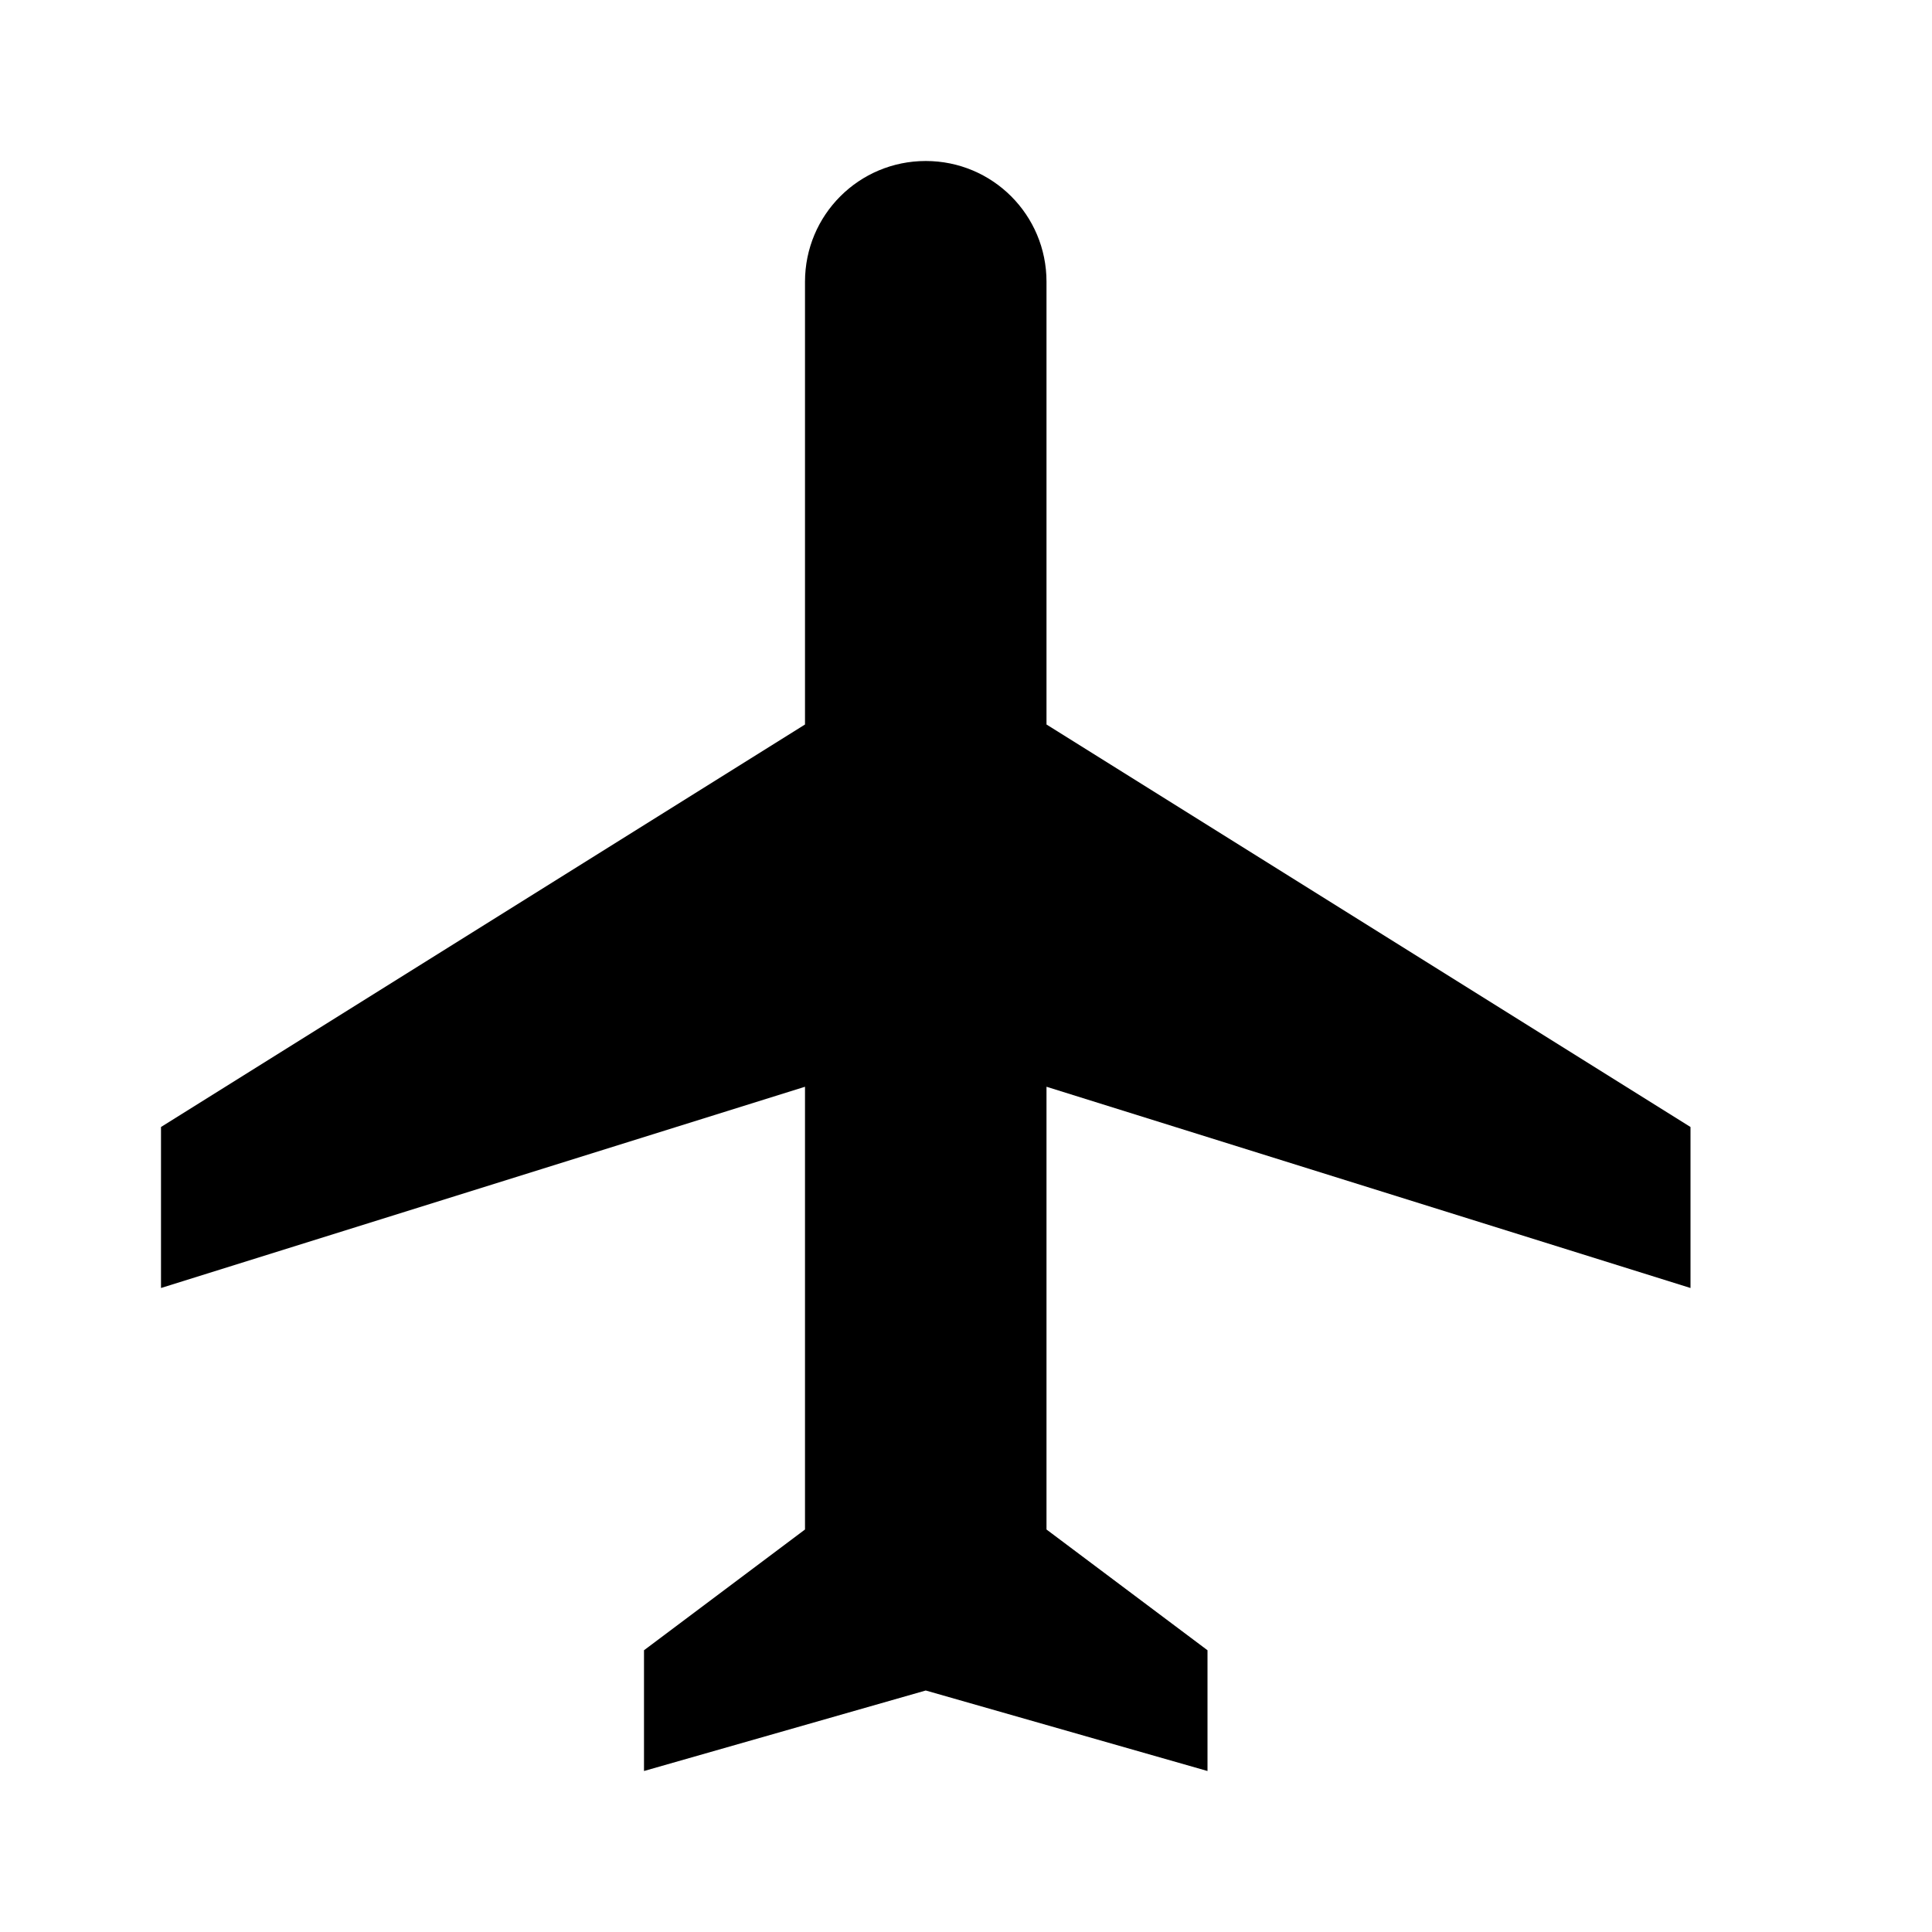
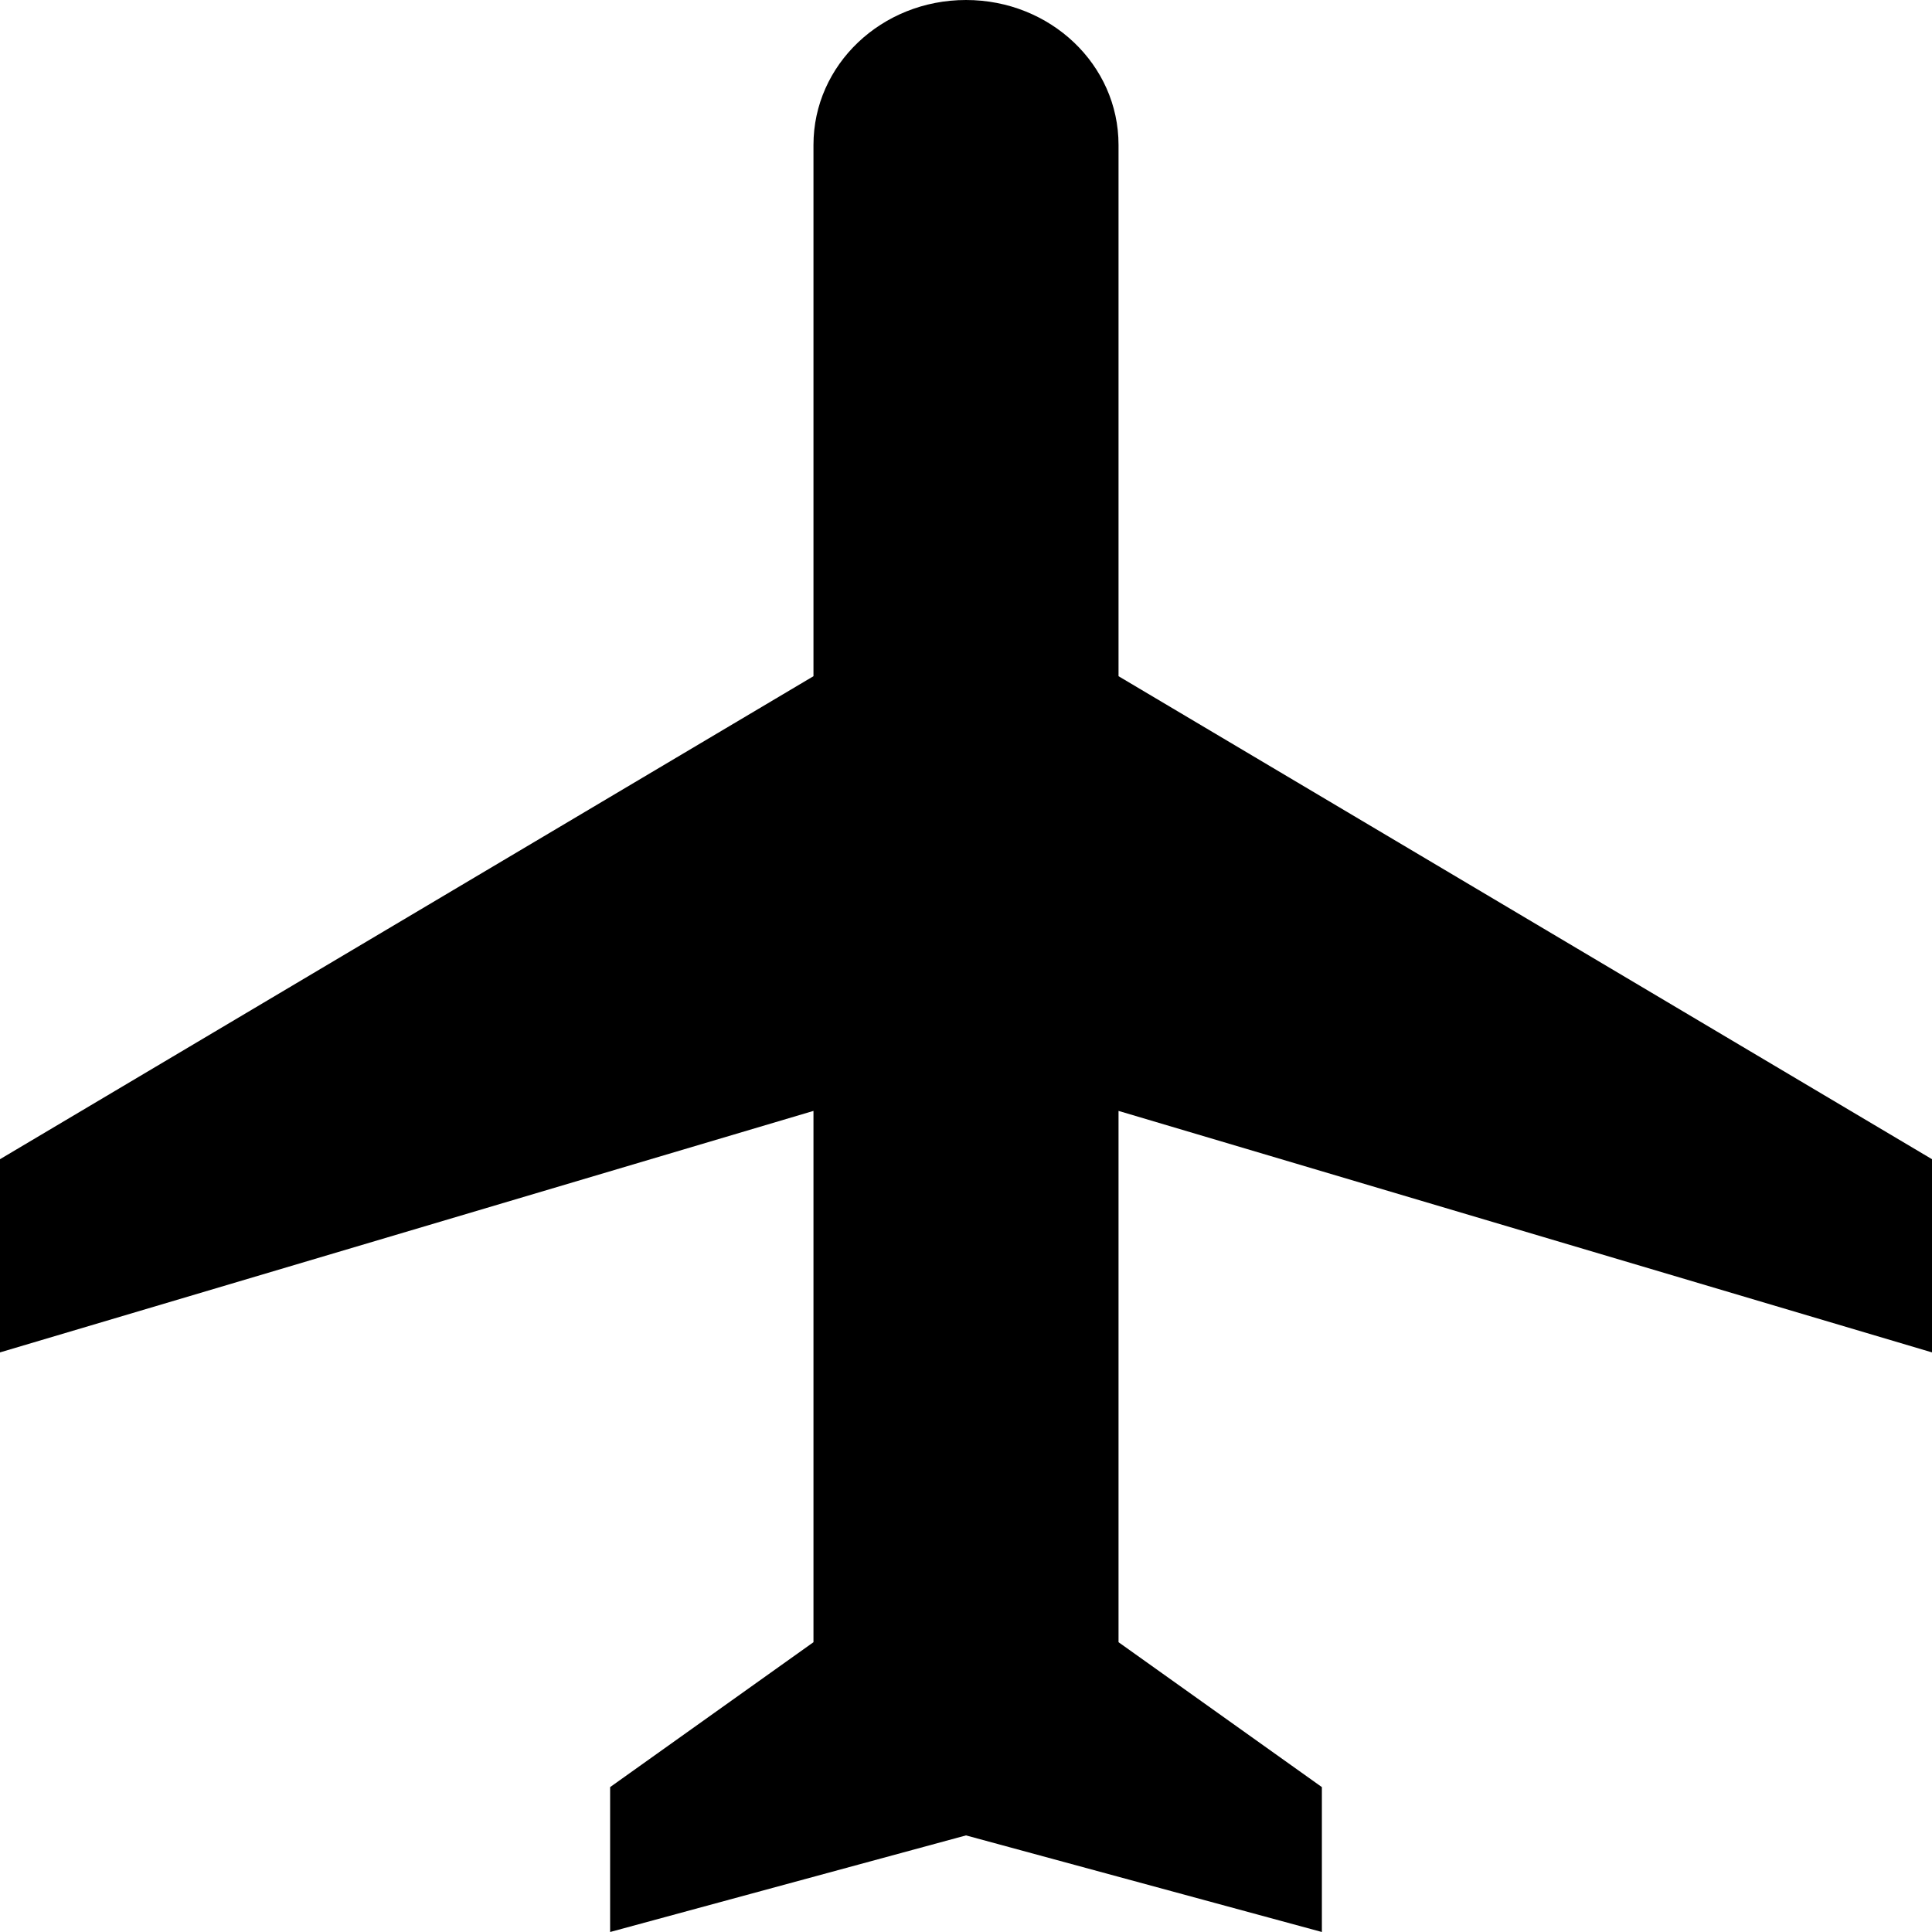
- <svg xmlns="http://www.w3.org/2000/svg" width="24" height="24" viewBox="0 0 24 24">
-   <path d="M10.18 9" />
-   <path d="M21 16v-2l-8-5V3.5c0-.83-.67-1.5-1.5-1.5S10 2.67 10 3.5V9l-8 5v2l8-2.5V19l-2 1.5V22l3.5-1 3.5 1v-1.5L13 19v-5.5l8 2.5z" />
-   <path d="M0 0h24v24H0z" fill="none" />
+ <svg xmlns="http://www.w3.org/2000/svg" width="20" height="20" viewBox="0 0 20 20" fill="none">
+   <path d="M20 14V12L11.579 7V1.5C11.579 0.67 10.874 0 10 0C9.126 0 8.421 0.67 8.421 1.5V7L0 12V14L8.421 11.5V17L6.316 18.5V20L10 19L13.684 20V18.5L11.579 17V11.5L20 14Z" fill="black" />
</svg>
